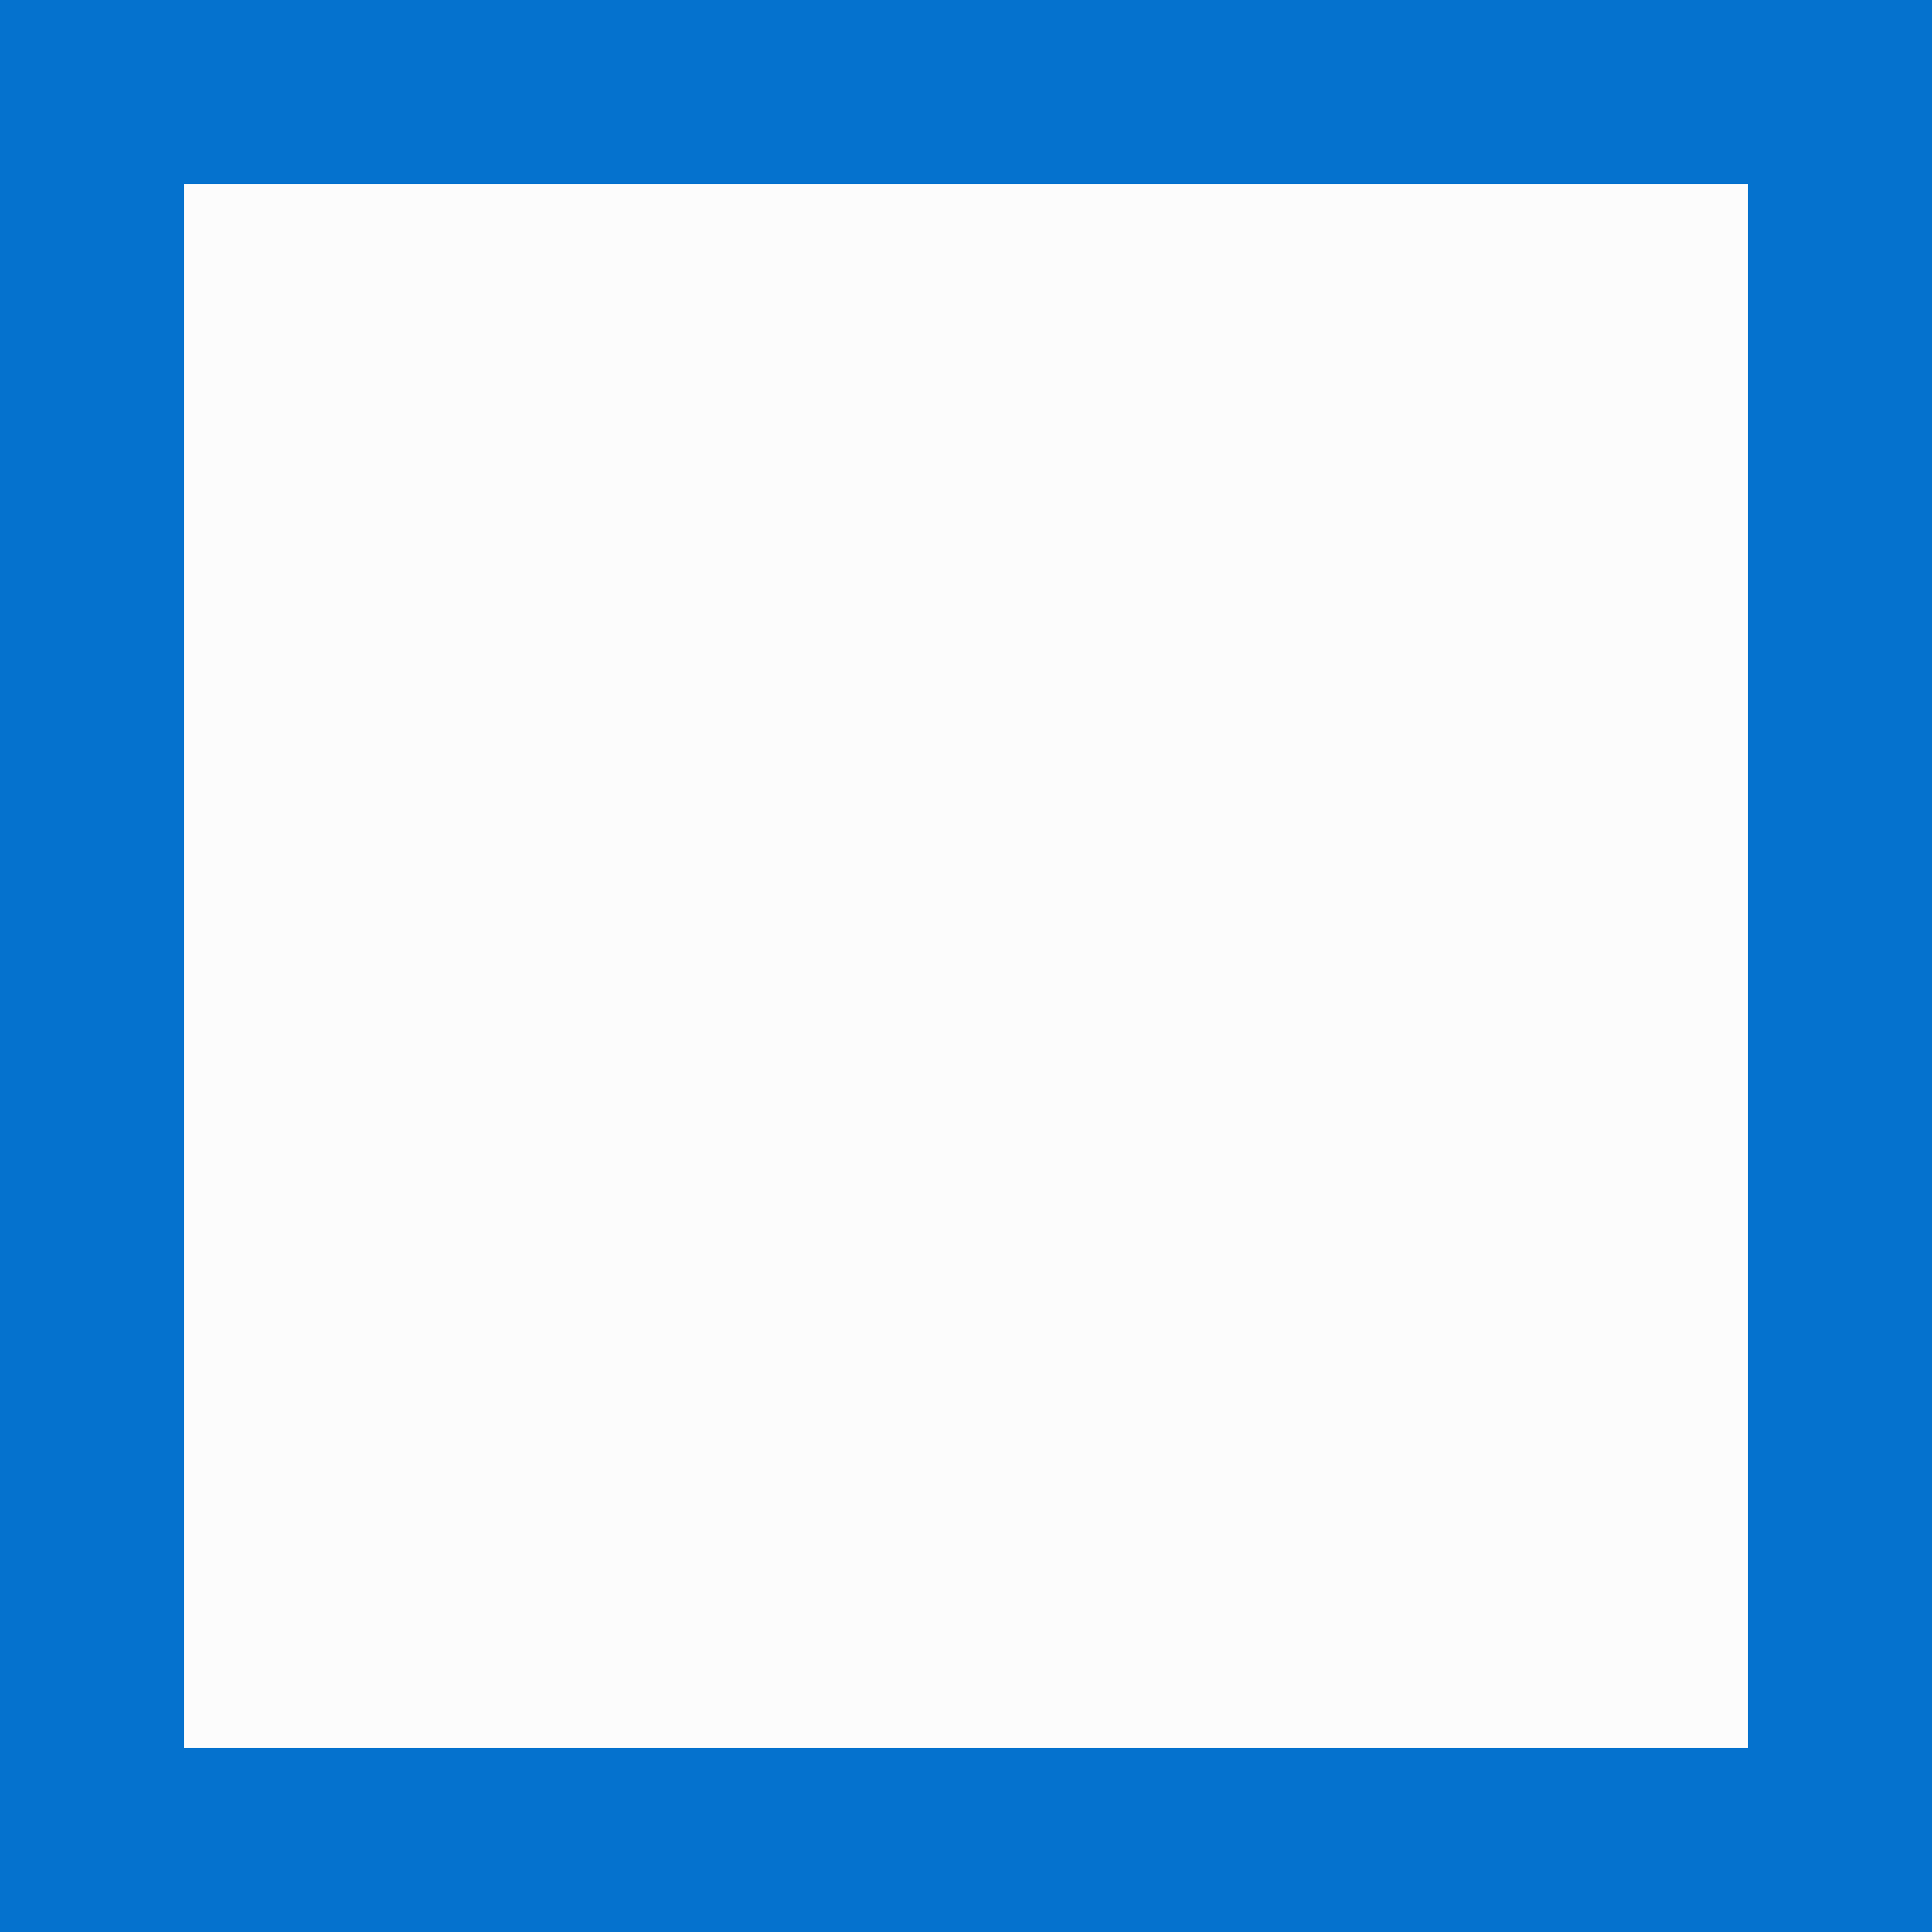
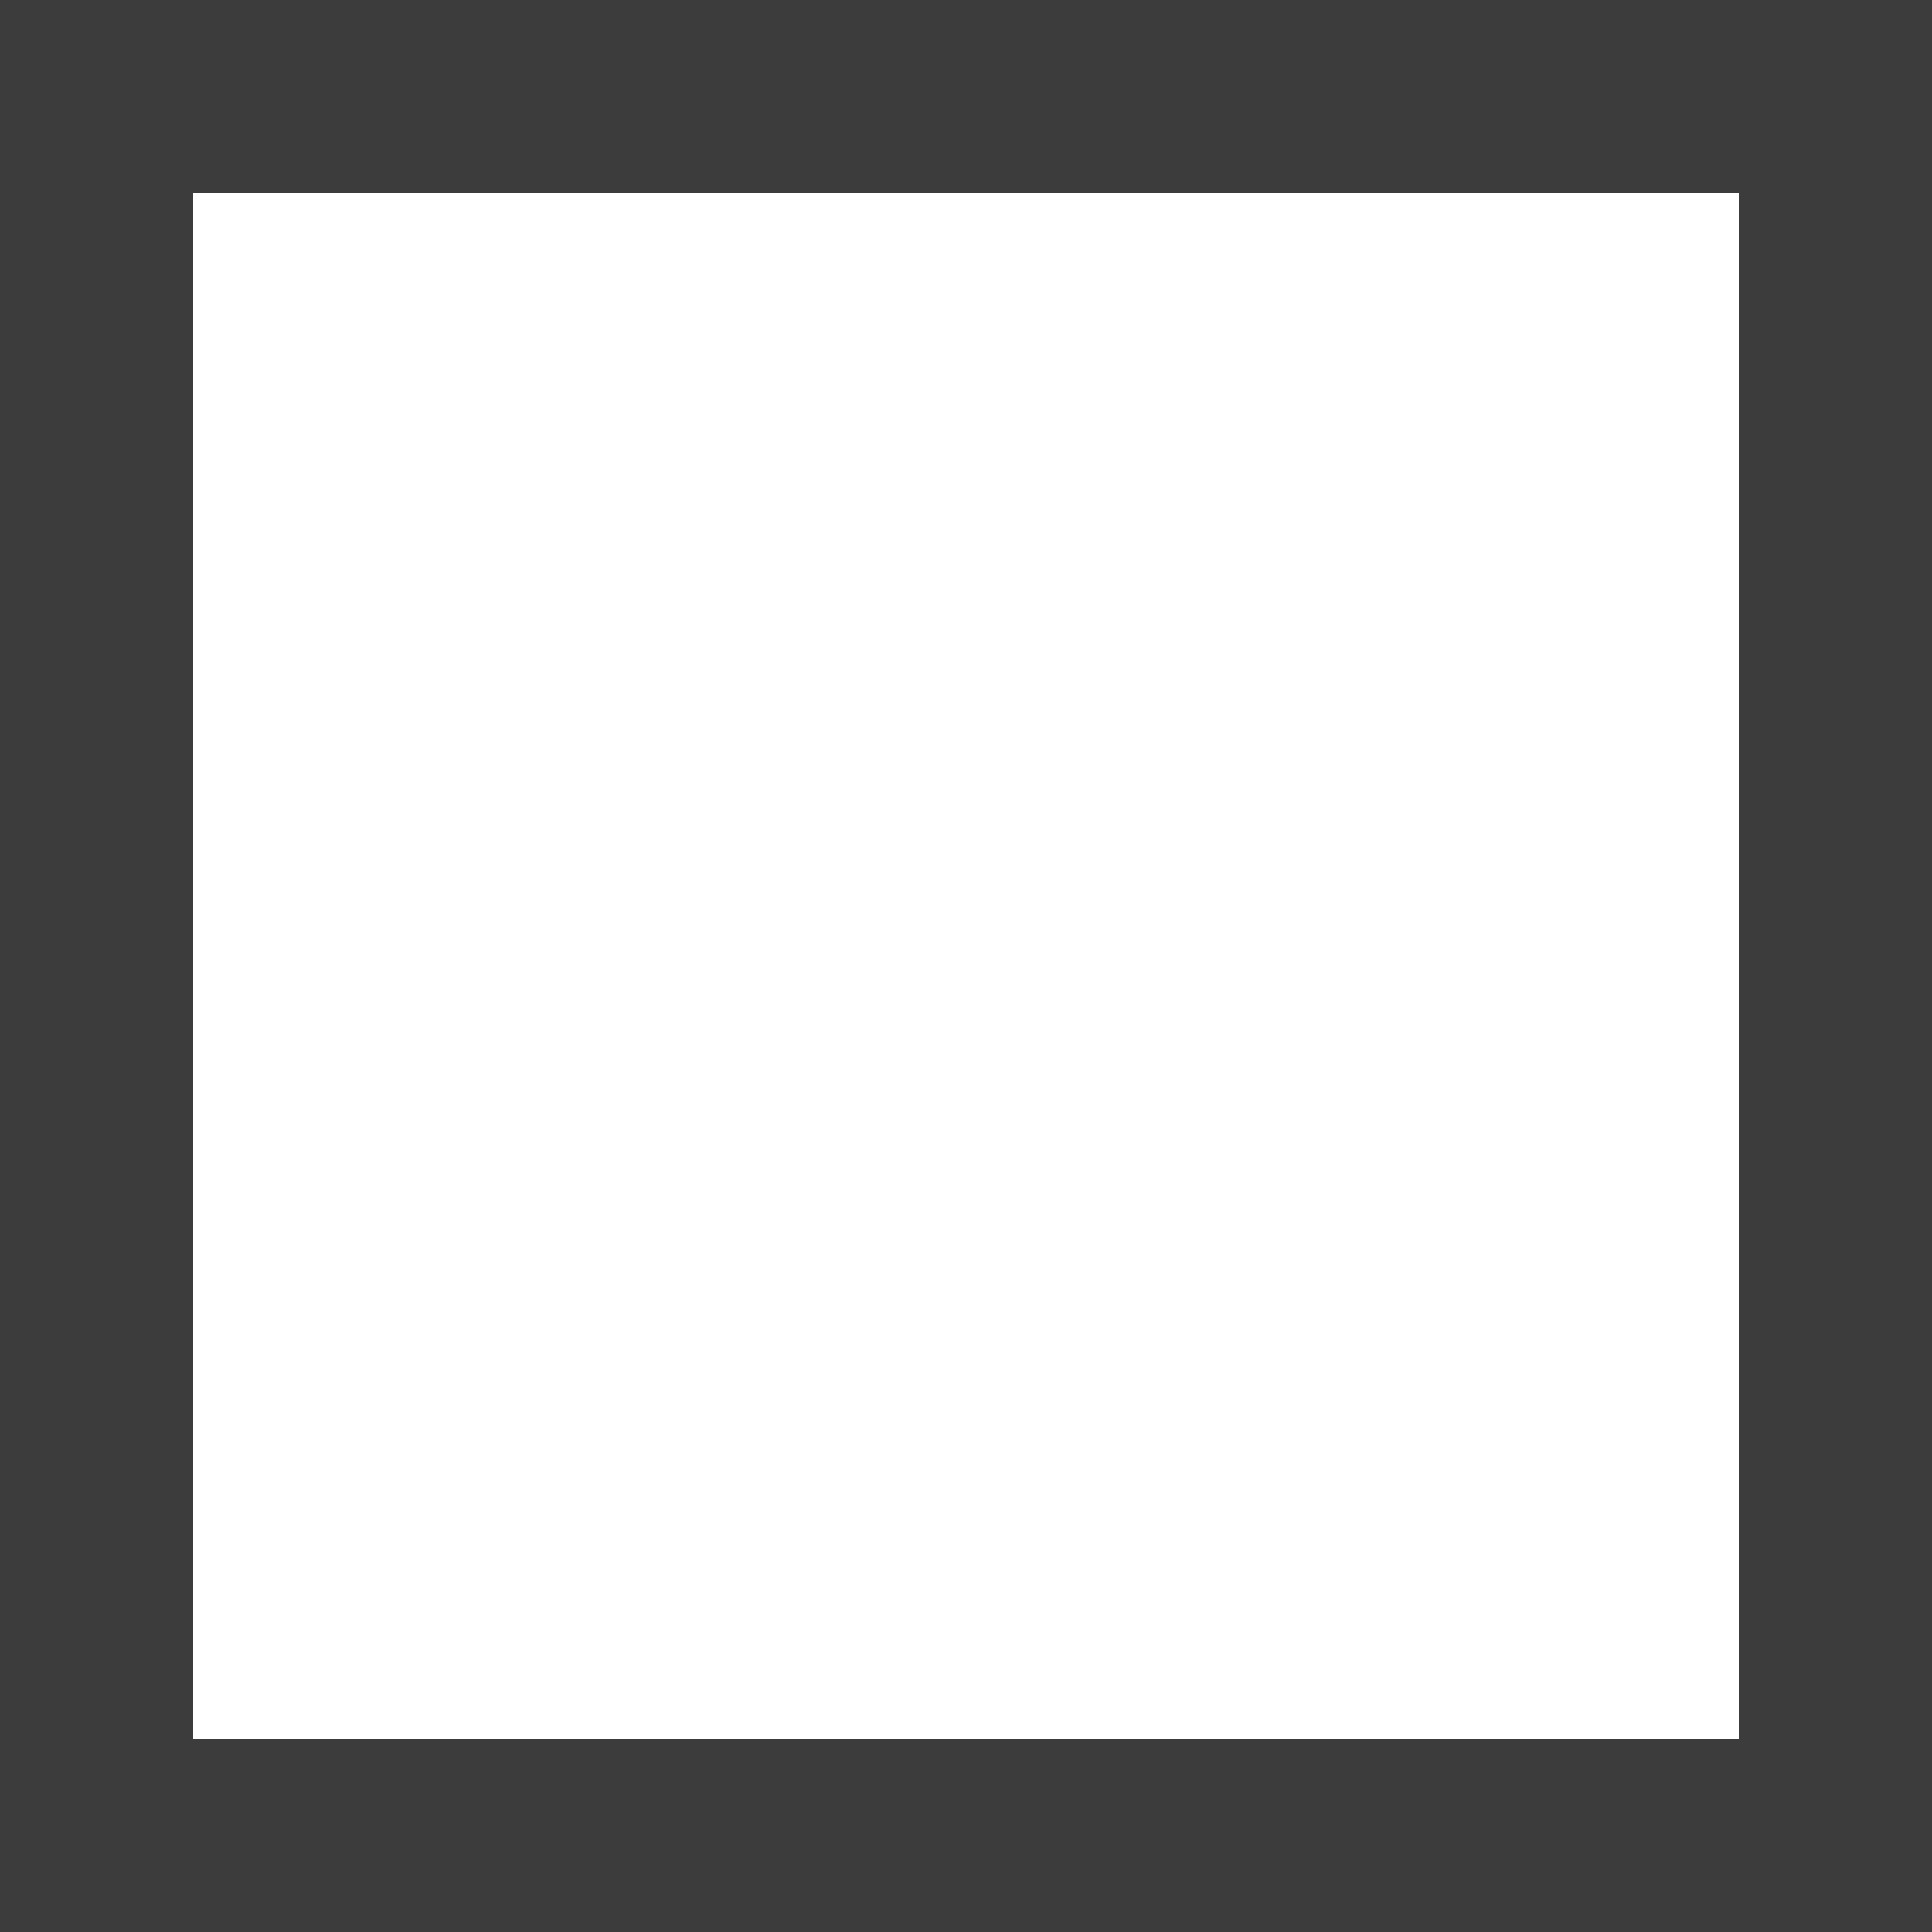
- <svg xmlns="http://www.w3.org/2000/svg" version="1.1" id="enabled_x5F_unchecked" x="0px" y="0px" width="21px" height="21px" viewBox="0 0 21 21" enable-background="new 0 0 21 21" xml:space="preserve">
-   <rect x="0" opacity="0.8" fill="#FFFFFF" width="21" height="21" />
-   <path fill="#0572CE" d="M21,21H0V0h21V21z M19,2H2v17h17V2z" />
+ <svg xmlns="http://www.w3.org/2000/svg" version="1.1" id="Enabled_Unchecked_Checkbox" x="0px" y="0px" width="20px" height="20px" viewBox="0 0 20 20" enable-background="new 0 0 20 20" xml:space="preserve">
+   <g id="background">
+     <g>
+       <rect x="1" y="1" fill="#FFFFFF" width="18" height="18" />
+       <path fill="#3C3C3C" d="M18,2v16H2V2H18 M20,0H0v20h20V0L20,0z" />
+     </g>
+   </g>
</svg>
